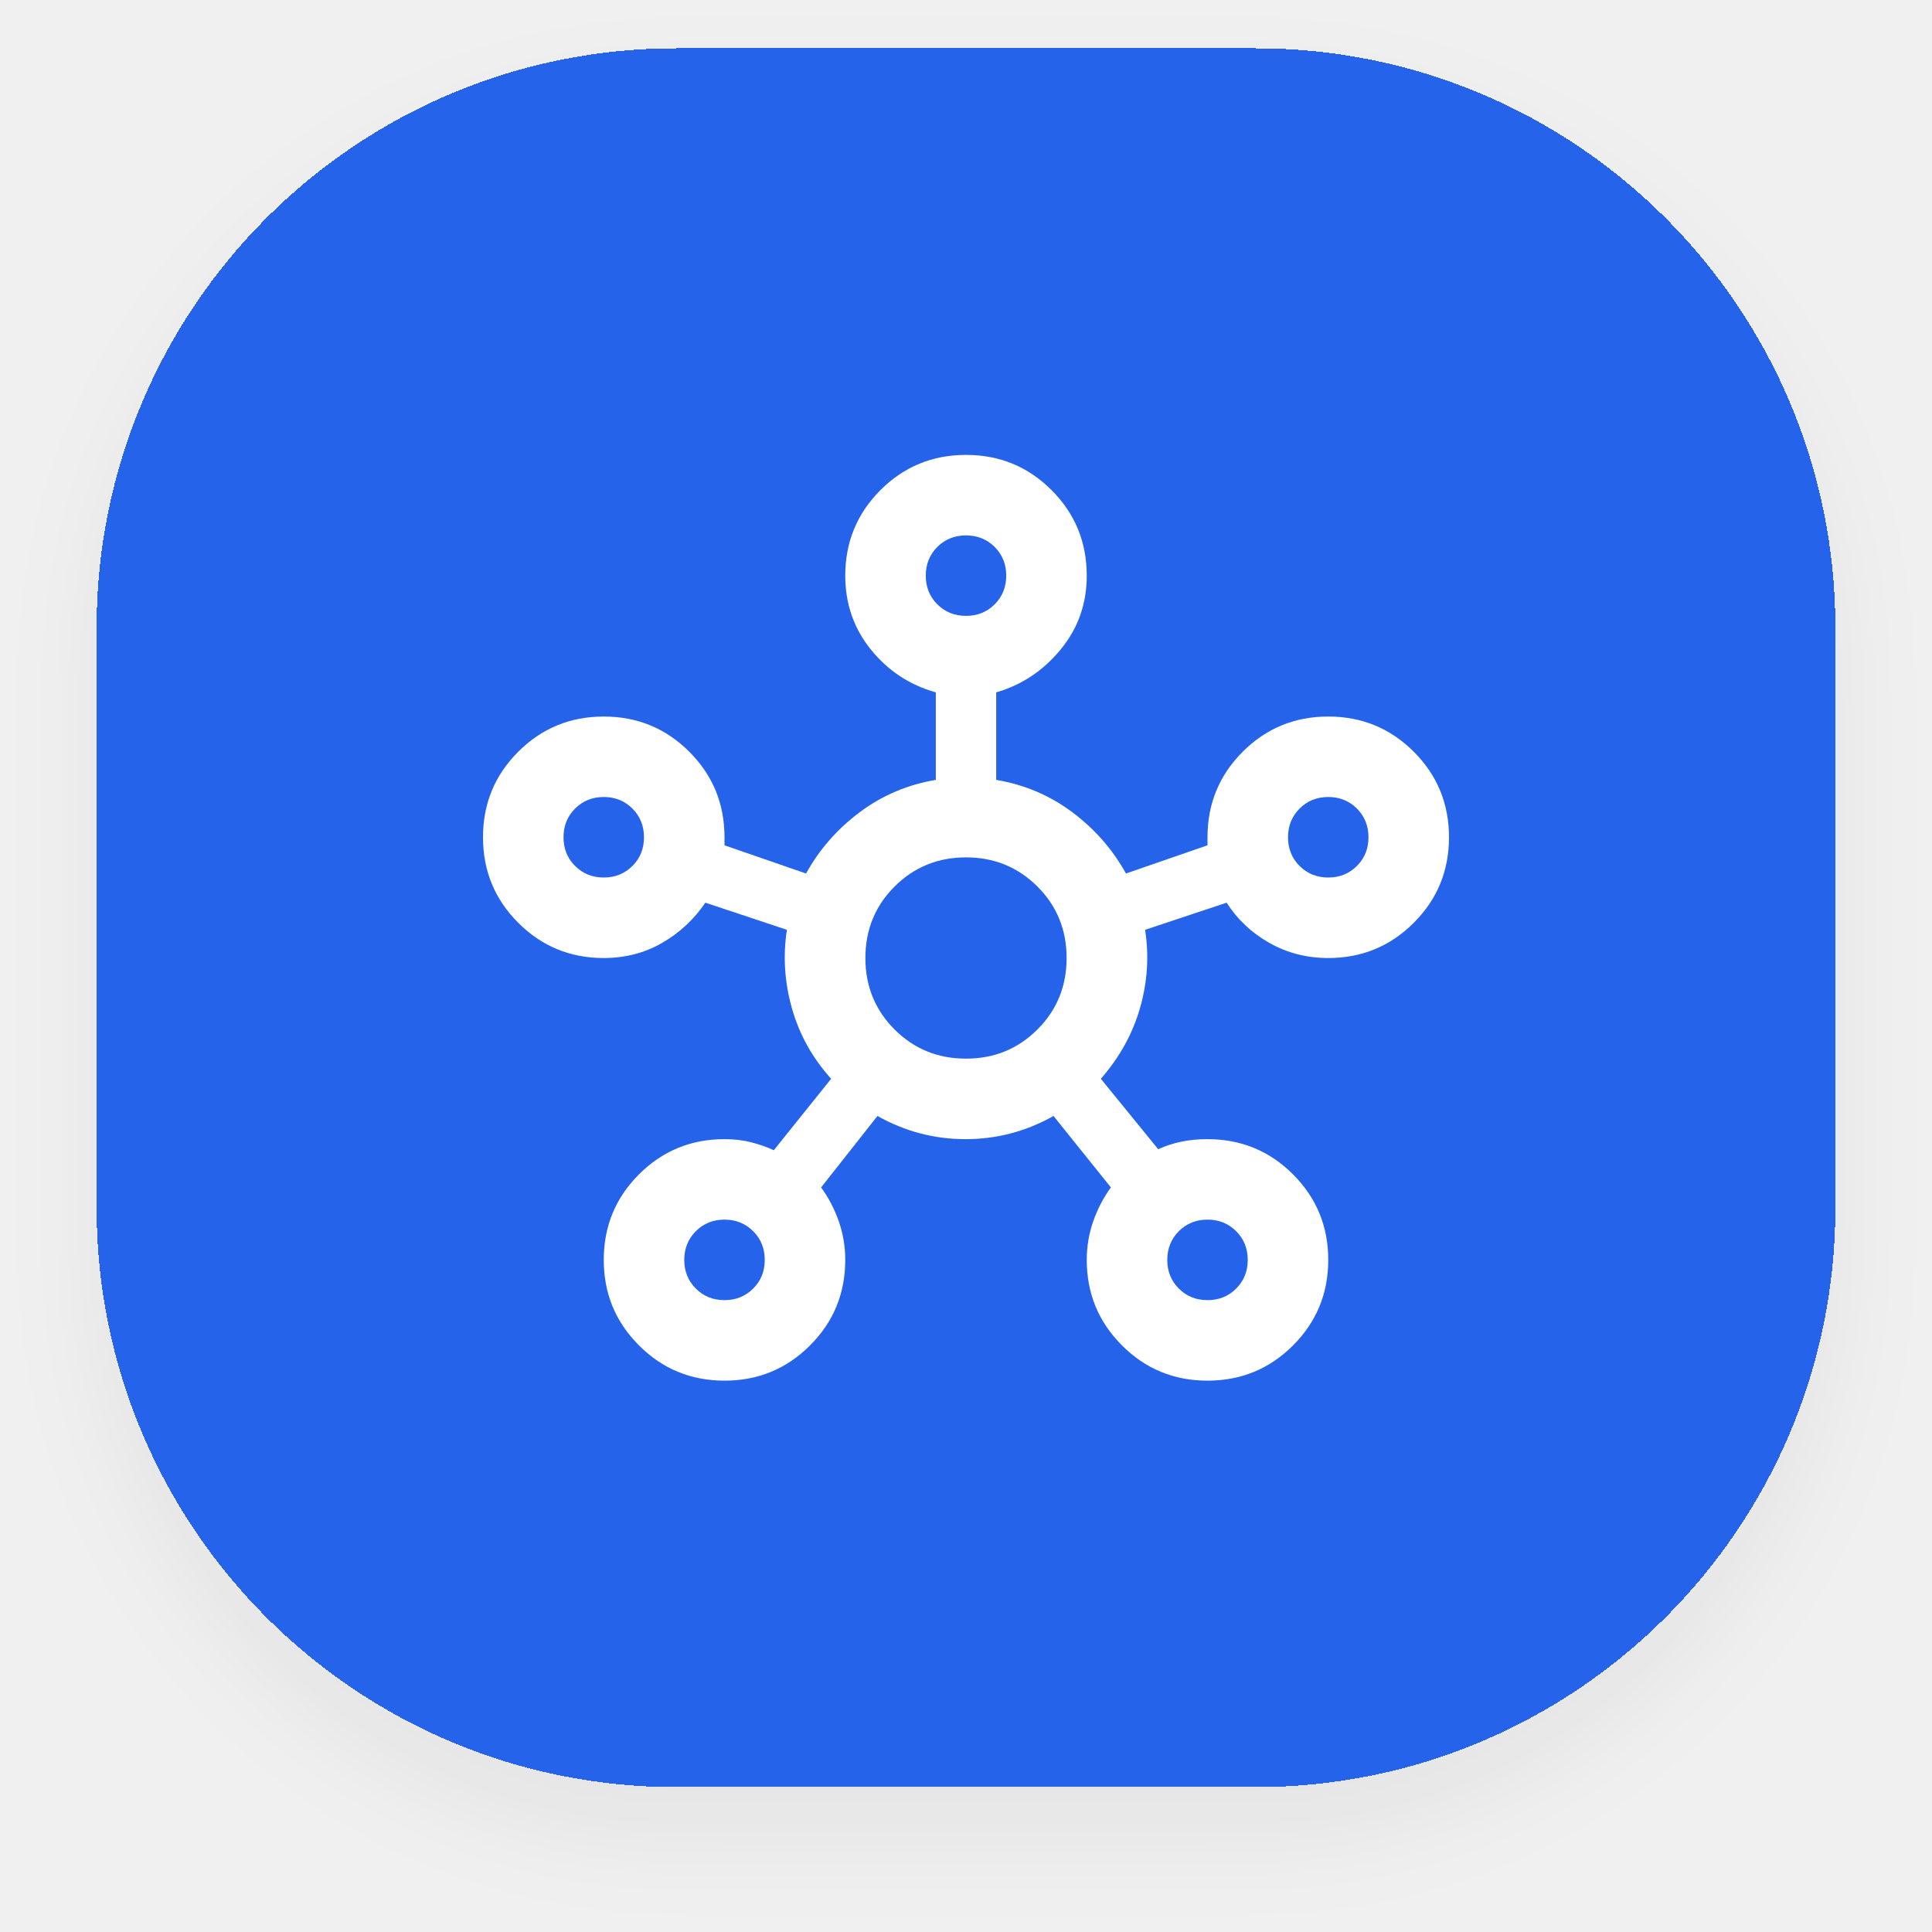
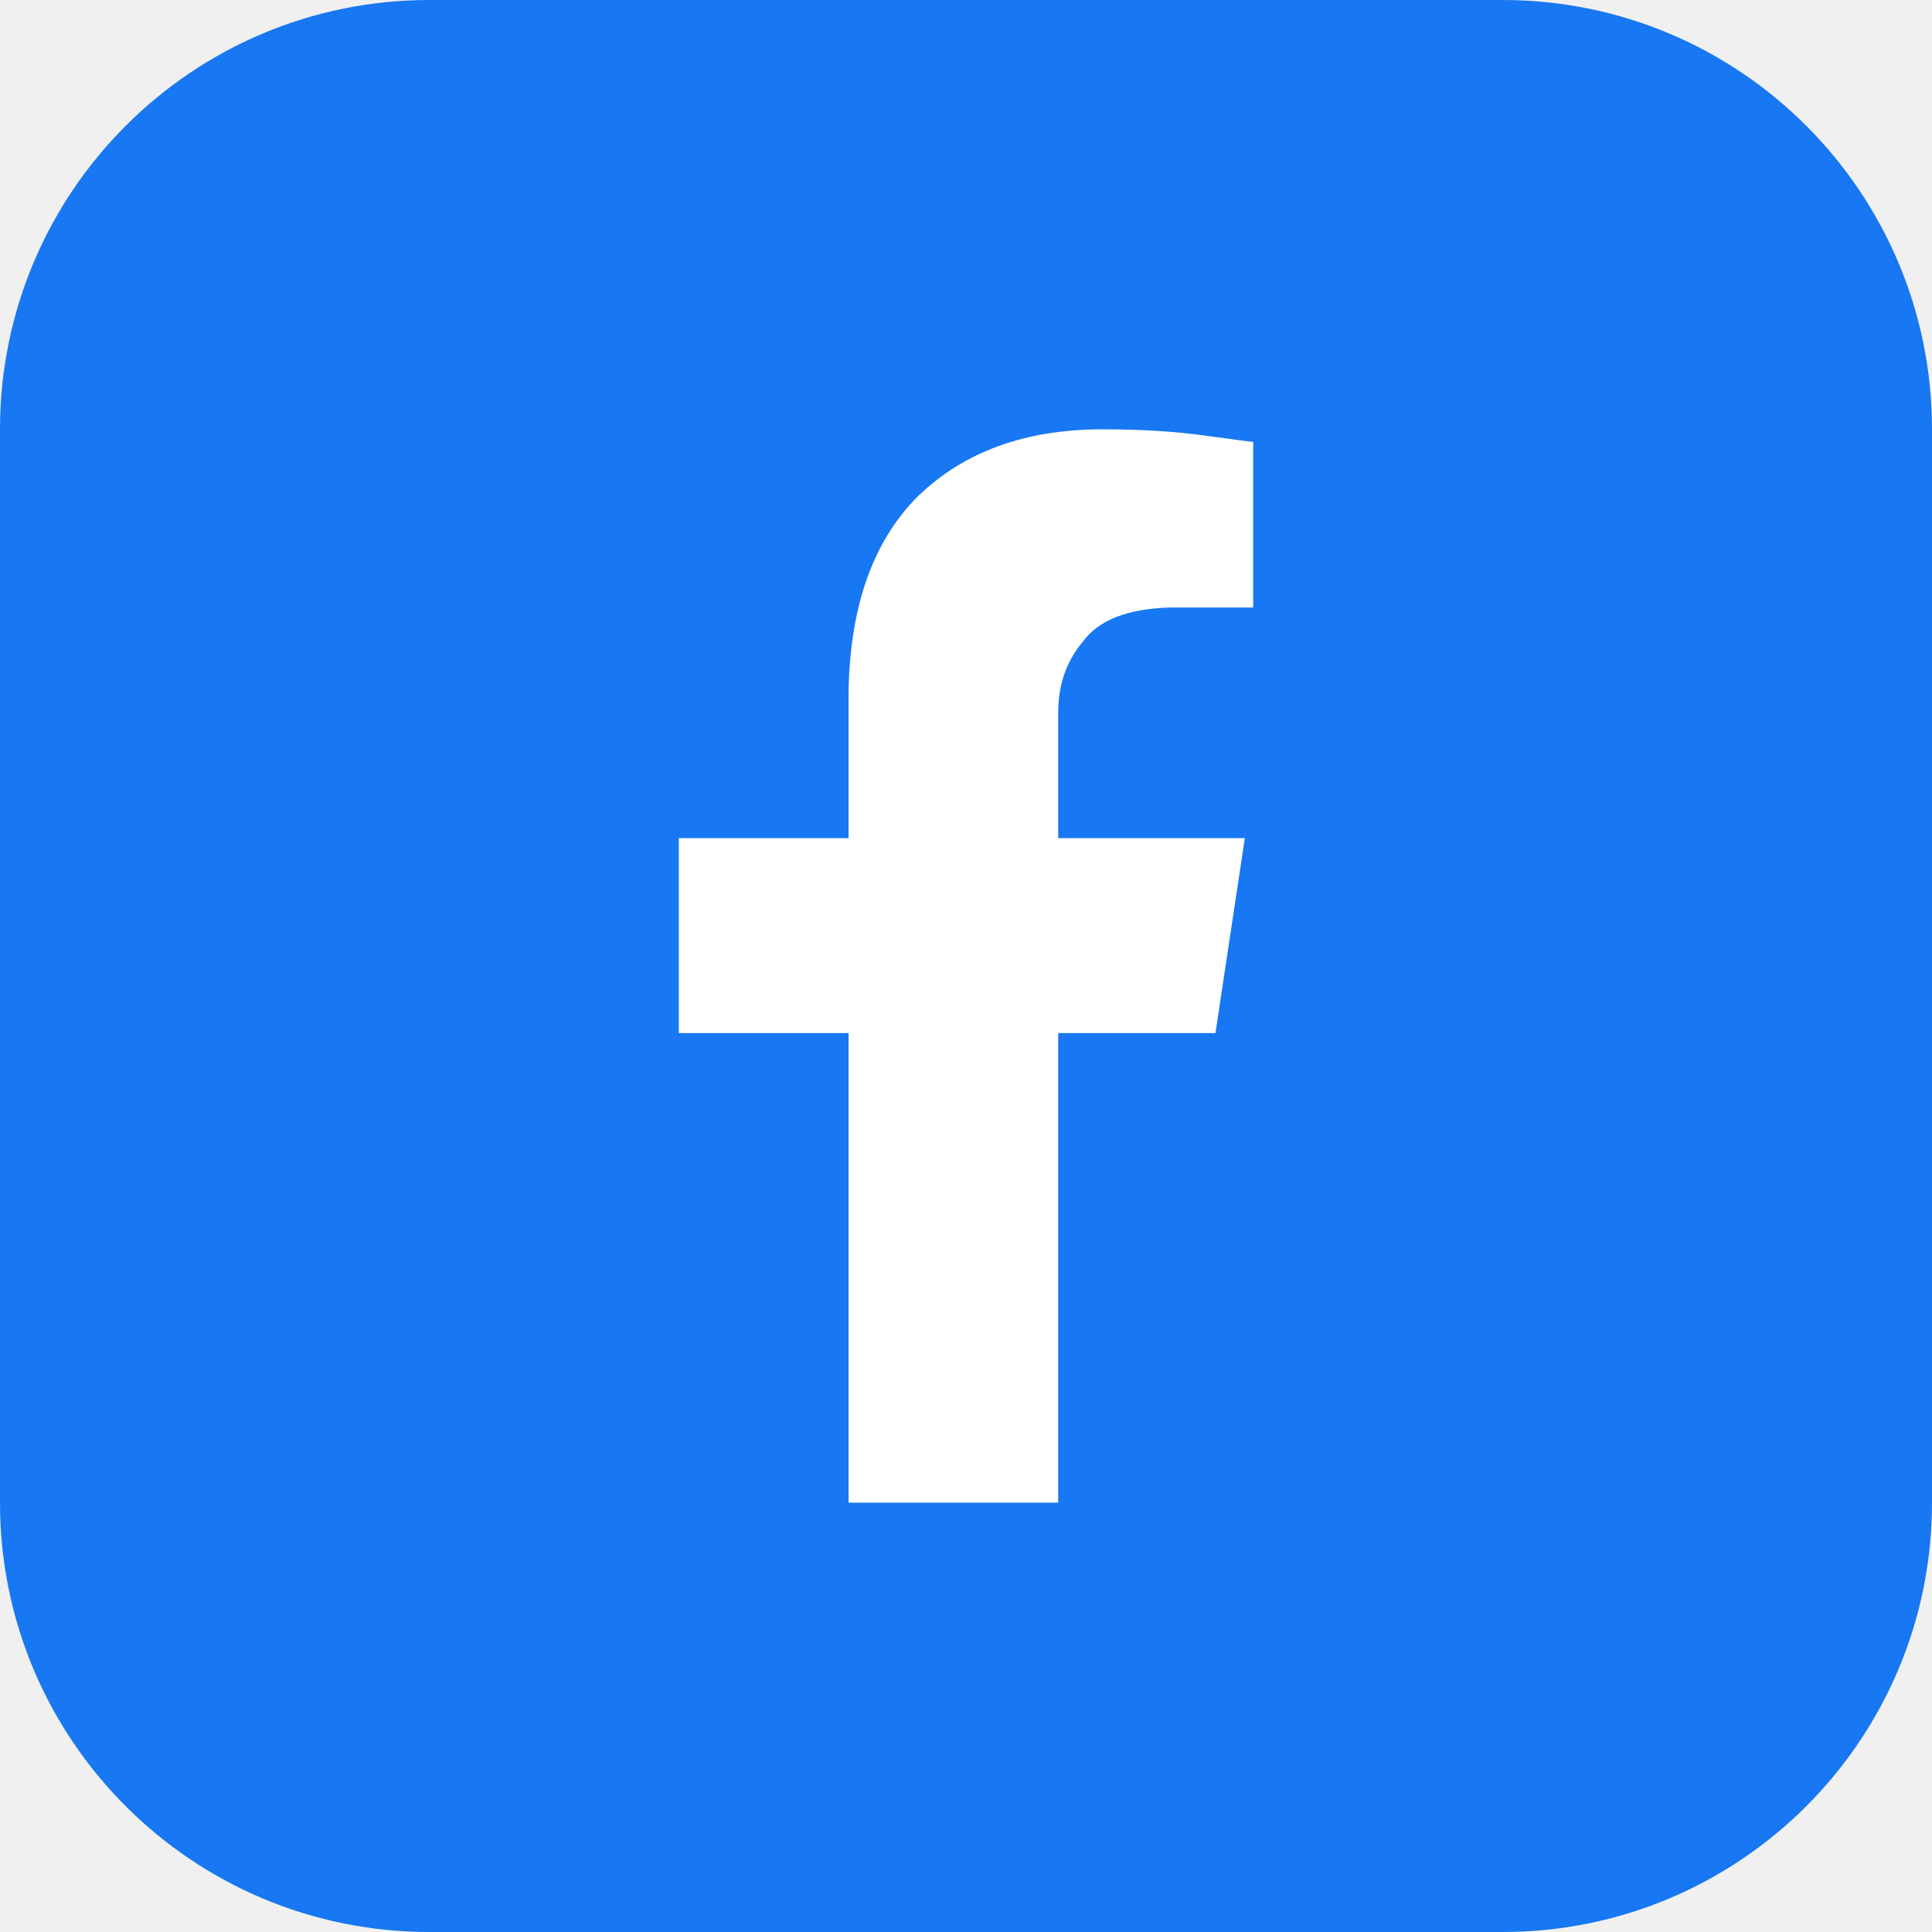
- <svg xmlns="http://www.w3.org/2000/svg" width="40" height="40" viewBox="0 0 40 40" fill="none">
-   <g filter="url(#filter0_d_1010_873)">
-     <rect x="2" y="1" width="36" height="36" rx="12" fill="#2563EB" shape-rendering="crispEdges" />
-     <path d="M15 28.585C14.306 28.585 13.715 28.342 13.229 27.855C12.743 27.369 12.5 26.779 12.5 26.085C12.5 25.39 12.743 24.8 13.229 24.314C13.715 23.828 14.306 23.585 15 23.585C15.194 23.585 15.375 23.605 15.542 23.647C15.708 23.689 15.868 23.744 16.021 23.814L17.208 22.335C16.819 21.904 16.549 21.418 16.396 20.876C16.243 20.335 16.208 19.793 16.292 19.251L14.604 18.689C14.368 19.036 14.069 19.314 13.708 19.522C13.347 19.73 12.944 19.835 12.5 19.835C11.806 19.835 11.215 19.592 10.729 19.105C10.243 18.619 10 18.029 10 17.335C10 16.64 10.243 16.05 10.729 15.564C11.215 15.078 11.806 14.835 12.5 14.835C13.194 14.835 13.785 15.078 14.271 15.564C14.757 16.05 15 16.64 15 17.335C15 17.362 15 17.39 15 17.418C15 17.446 15 17.474 15 17.501L16.688 18.085C16.965 17.585 17.337 17.161 17.802 16.814C18.267 16.467 18.792 16.244 19.375 16.147V14.335C18.833 14.182 18.385 13.887 18.031 13.449C17.677 13.012 17.5 12.501 17.5 11.918C17.5 11.223 17.743 10.633 18.229 10.147C18.715 9.661 19.306 9.418 20 9.418C20.694 9.418 21.285 9.661 21.771 10.147C22.257 10.633 22.5 11.223 22.5 11.918C22.5 12.501 22.319 13.012 21.958 13.449C21.597 13.887 21.153 14.182 20.625 14.335V16.147C21.208 16.244 21.733 16.467 22.198 16.814C22.663 17.161 23.035 17.585 23.312 18.085L25 17.501C25 17.474 25 17.446 25 17.418C25 17.39 25 17.362 25 17.335C25 16.64 25.243 16.05 25.729 15.564C26.215 15.078 26.806 14.835 27.5 14.835C28.194 14.835 28.785 15.078 29.271 15.564C29.757 16.05 30 16.64 30 17.335C30 18.029 29.757 18.619 29.271 19.105C28.785 19.592 28.194 19.835 27.5 19.835C27.056 19.835 26.649 19.73 26.281 19.522C25.913 19.314 25.618 19.036 25.396 18.689L23.708 19.251C23.792 19.793 23.757 20.331 23.604 20.866C23.451 21.401 23.181 21.89 22.792 22.335L23.979 23.793C24.132 23.724 24.292 23.671 24.458 23.637C24.625 23.602 24.806 23.585 25 23.585C25.694 23.585 26.285 23.828 26.771 24.314C27.257 24.8 27.5 25.39 27.5 26.085C27.5 26.779 27.257 27.369 26.771 27.855C26.285 28.342 25.694 28.585 25 28.585C24.306 28.585 23.715 28.342 23.229 27.855C22.743 27.369 22.5 26.779 22.5 26.085C22.5 25.807 22.545 25.54 22.635 25.283C22.726 25.026 22.847 24.793 23 24.585L21.812 23.105C21.243 23.425 20.635 23.585 19.99 23.585C19.344 23.585 18.736 23.425 18.167 23.105L17 24.585C17.153 24.793 17.274 25.026 17.365 25.283C17.455 25.54 17.5 25.807 17.5 26.085C17.5 26.779 17.257 27.369 16.771 27.855C16.285 28.342 15.694 28.585 15 28.585ZM12.5 18.168C12.736 18.168 12.934 18.088 13.094 17.928C13.254 17.769 13.333 17.571 13.333 17.335C13.333 17.099 13.254 16.901 13.094 16.741C12.934 16.581 12.736 16.501 12.5 16.501C12.264 16.501 12.066 16.581 11.906 16.741C11.746 16.901 11.667 17.099 11.667 17.335C11.667 17.571 11.746 17.769 11.906 17.928C12.066 18.088 12.264 18.168 12.5 18.168ZM15 26.918C15.236 26.918 15.434 26.838 15.594 26.678C15.754 26.519 15.833 26.321 15.833 26.085C15.833 25.849 15.754 25.651 15.594 25.491C15.434 25.331 15.236 25.251 15 25.251C14.764 25.251 14.566 25.331 14.406 25.491C14.246 25.651 14.167 25.849 14.167 26.085C14.167 26.321 14.246 26.519 14.406 26.678C14.566 26.838 14.764 26.918 15 26.918ZM20 12.751C20.236 12.751 20.434 12.671 20.594 12.512C20.753 12.352 20.833 12.154 20.833 11.918C20.833 11.682 20.753 11.484 20.594 11.324C20.434 11.165 20.236 11.085 20 11.085C19.764 11.085 19.566 11.165 19.406 11.324C19.247 11.484 19.167 11.682 19.167 11.918C19.167 12.154 19.247 12.352 19.406 12.512C19.566 12.671 19.764 12.751 20 12.751ZM20 21.918C20.583 21.918 21.076 21.717 21.479 21.314C21.882 20.911 22.083 20.418 22.083 19.835C22.083 19.251 21.882 18.758 21.479 18.355C21.076 17.953 20.583 17.751 20 17.751C19.417 17.751 18.924 17.953 18.521 18.355C18.118 18.758 17.917 19.251 17.917 19.835C17.917 20.418 18.118 20.911 18.521 21.314C18.924 21.717 19.417 21.918 20 21.918ZM25 26.918C25.236 26.918 25.434 26.838 25.594 26.678C25.753 26.519 25.833 26.321 25.833 26.085C25.833 25.849 25.753 25.651 25.594 25.491C25.434 25.331 25.236 25.251 25 25.251C24.764 25.251 24.566 25.331 24.406 25.491C24.247 25.651 24.167 25.849 24.167 26.085C24.167 26.321 24.247 26.519 24.406 26.678C24.566 26.838 24.764 26.918 25 26.918ZM27.5 18.168C27.736 18.168 27.934 18.088 28.094 17.928C28.253 17.769 28.333 17.571 28.333 17.335C28.333 17.099 28.253 16.901 28.094 16.741C27.934 16.581 27.736 16.501 27.5 16.501C27.264 16.501 27.066 16.581 26.906 16.741C26.747 16.901 26.667 17.099 26.667 17.335C26.667 17.571 26.747 17.769 26.906 17.928C27.066 18.088 27.264 18.168 27.5 18.168Z" fill="white" />
-   </g>
-   <defs>
-     <filter id="filter0_d_1010_873" x="0" y="0" width="40" height="40" filterUnits="userSpaceOnUse" color-interpolation-filters="sRGB">
-       <feFlood flood-opacity="0" result="BackgroundImageFix" />
-       <feColorMatrix in="SourceAlpha" type="matrix" values="0 0 0 0 0 0 0 0 0 0 0 0 0 0 0 0 0 0 127 0" result="hardAlpha" />
-       <feOffset dy="1" />
-       <feGaussianBlur stdDeviation="1" />
-       <feComposite in2="hardAlpha" operator="out" />
-       <feColorMatrix type="matrix" values="0 0 0 0 0 0 0 0 0 0 0 0 0 0 0 0 0 0 0.05 0" />
-       <feBlend mode="normal" in2="BackgroundImageFix" result="effect1_dropShadow_1010_873" />
-       <feBlend mode="normal" in="SourceGraphic" in2="effect1_dropShadow_1010_873" result="shape" />
-     </filter>
-   </defs>
+ <svg xmlns="http://www.w3.org/2000/svg" width="36" height="36" viewBox="0 0 36 36" fill="none">
+   <rect width="36" height="36" rx="8" fill="#1877F2" />
+   <path transform="translate(12.6484 8)" d="M10 11.25L10.547 7.617H7.07V5.273C7.07 4.753 7.227 4.31 7.539 3.945C7.826 3.555 8.359 3.346 9.141 3.32H10.703V0.234C10.677 0.234 10.378 0.195 9.805 0.117C9.258 0.039 8.62 0 7.891 0C6.458 0 5.312 0.417 4.453 1.25C3.62 2.083 3.19 3.294 3.164 4.883V7.617H0V11.25H3.164V20H7.07V11.25H10V11.25" fill="white" />
</svg>
